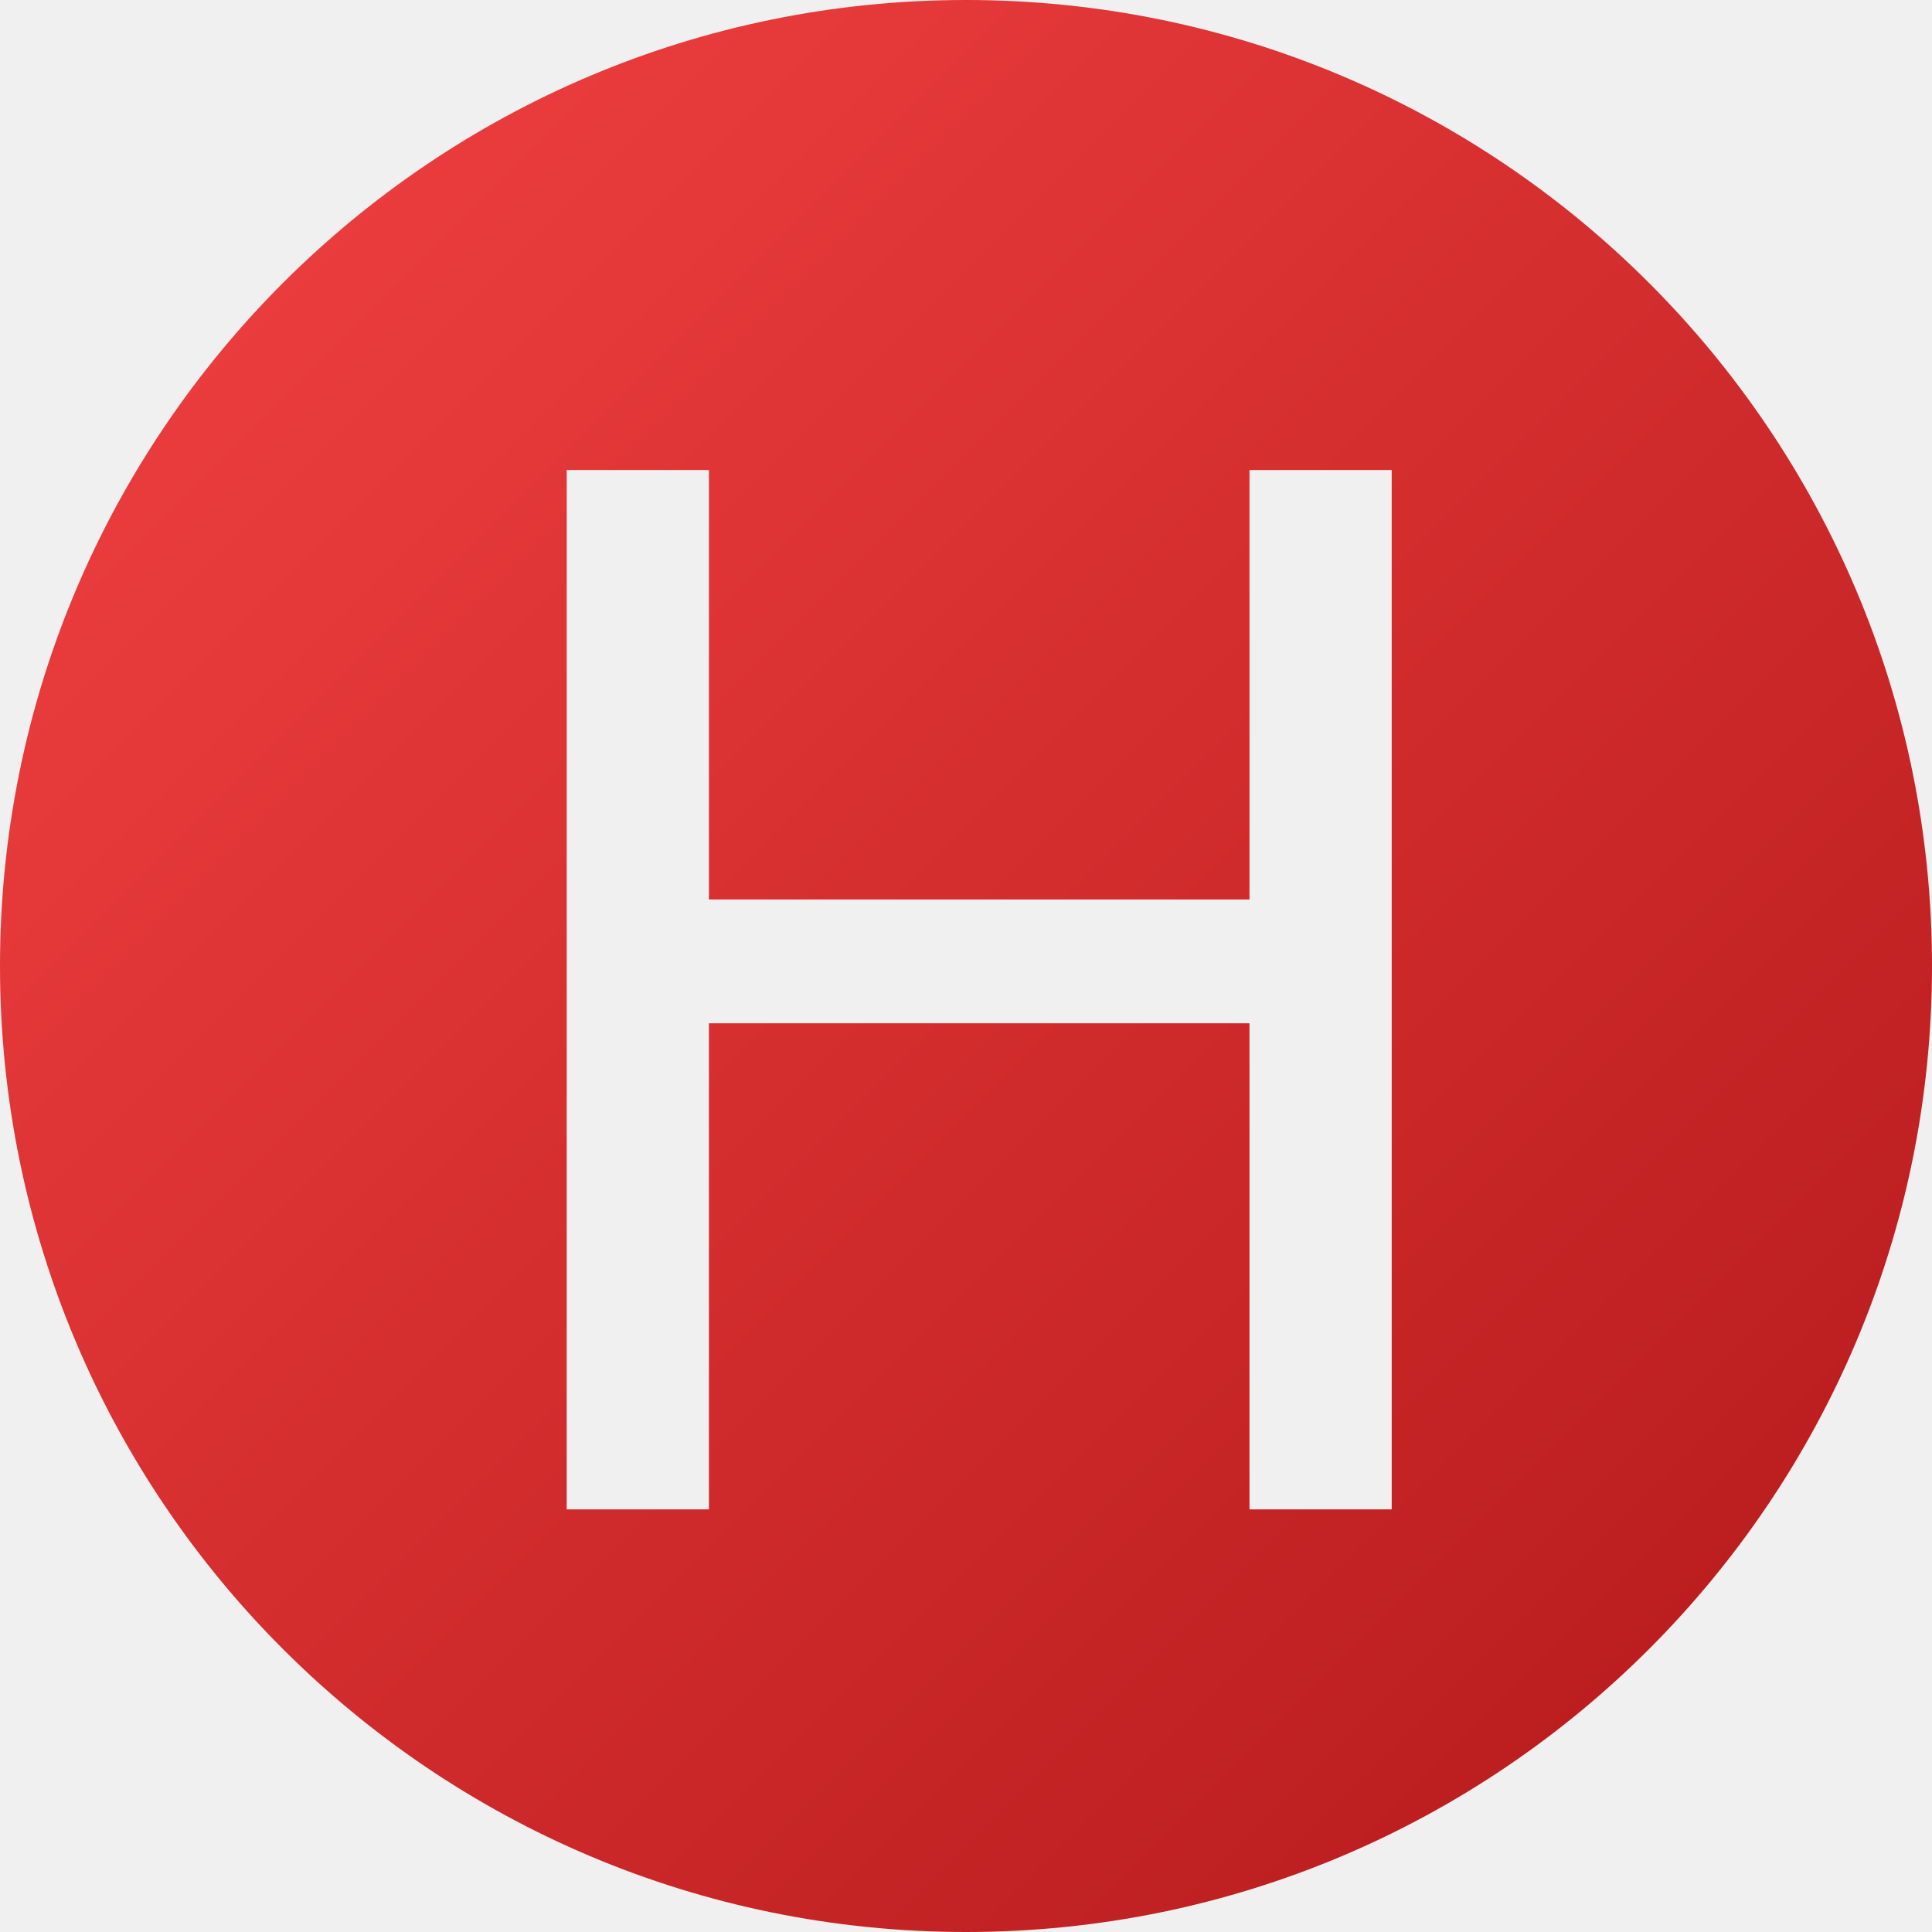
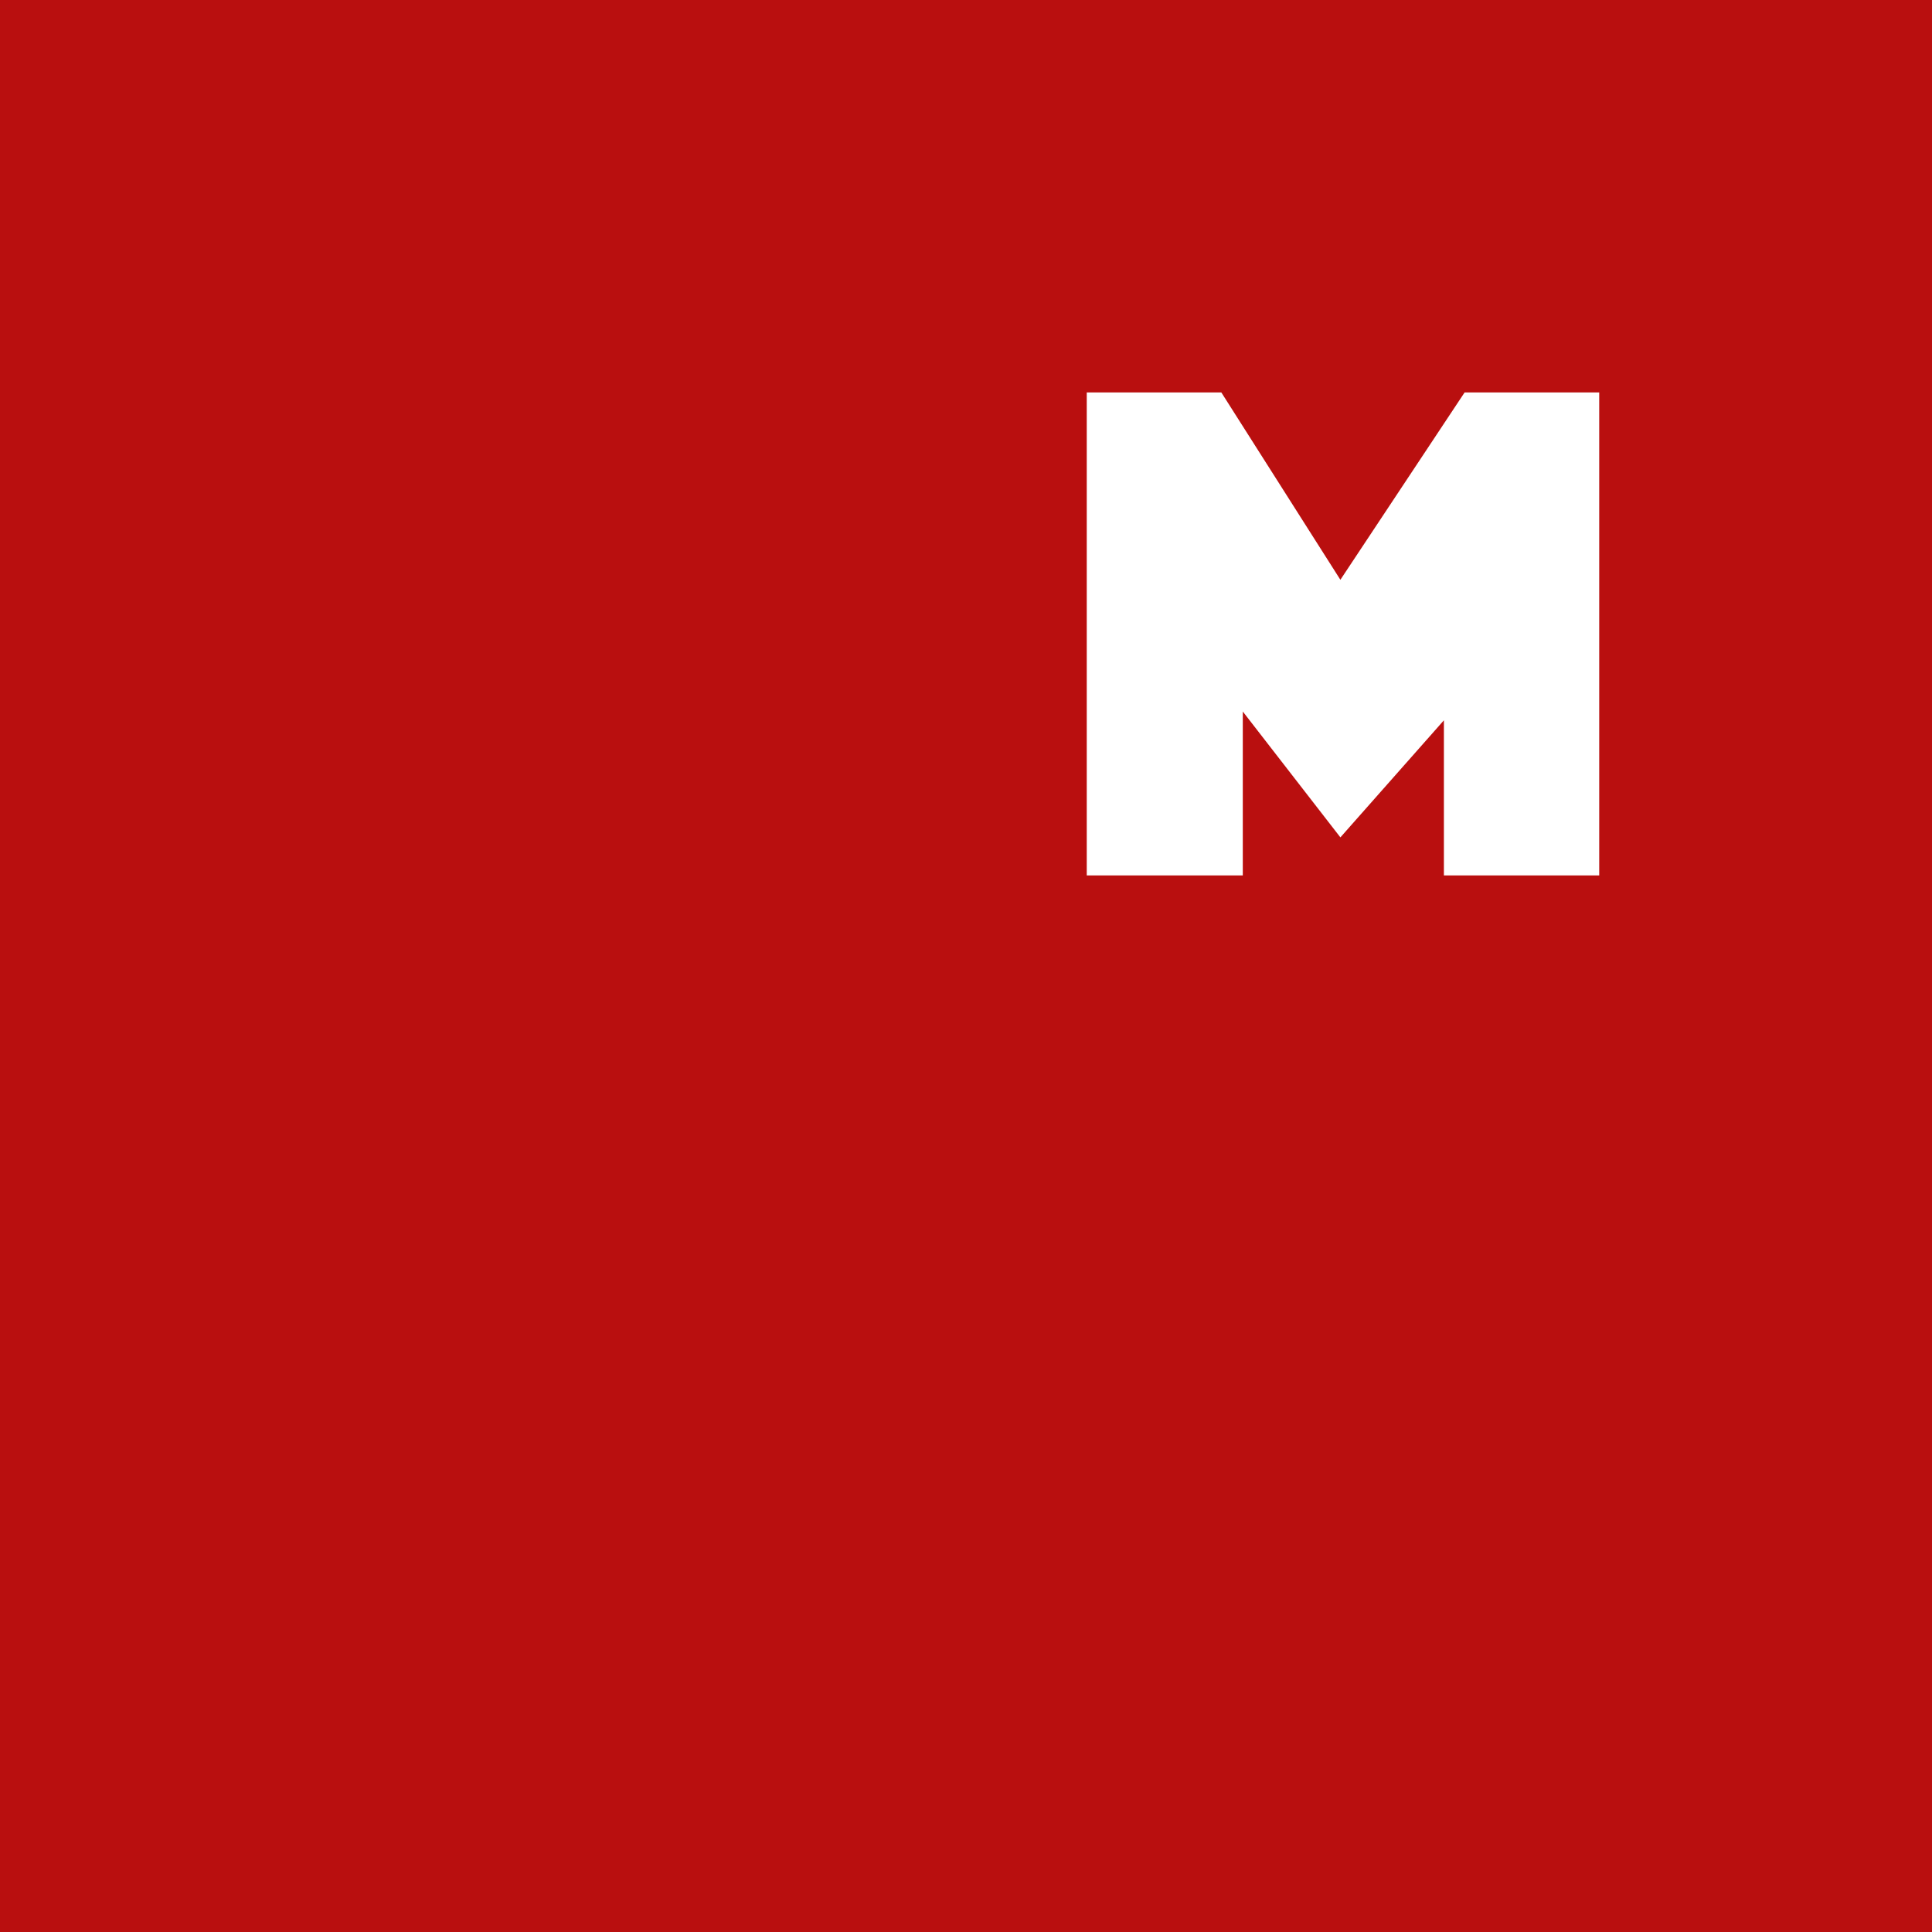
- <svg xmlns="http://www.w3.org/2000/svg" width="64px" height="64px" viewBox="0 0 64 64" version="1.1">
+ <svg xmlns="http://www.w3.org/2000/svg" xmlns:xlink="http://www.w3.org/1999/xlink" width="64px" height="64px" viewBox="0 0 64 64" version="1.1">
  <defs>
-     <linearGradient x1="0%" y1="0%" x2="100%" y2="100%" id="linearGradient-1">
-       <stop stop-color="#F44243" offset="0%" />
-       <stop stop-color="#B21819" offset="100%" />
-     </linearGradient>
+     <rect id="path-1" x="0" y="0" width="64" height="64" />
+     <filter x="-49.2%" y="-25.8%" width="198.4%" height="198.4%" filterUnits="objectBoundingBox" id="filter-2">
+       <feOffset dx="0" dy="15" in="SourceAlpha" result="shadowOffsetOuter1" />
+       <feGaussianBlur stdDeviation="8" in="shadowOffsetOuter1" result="shadowBlurOuter1" />
+       <feColorMatrix values="0 0 0 0 0   0 0 0 0 0   0 0 0 0 0  0 0 0 0.321 0" type="matrix" in="shadowBlurOuter1" />
+     </filter>
  </defs>
-   <g id="favicon-copy-2" stroke="none" stroke-width="1" fill="none" fill-rule="evenodd">
-     <path d="M32,0 C49.673,-3.24649801e-15 64,14.327 64,32 C64,49.673 49.673,64 32,64 C14.327,64 2.164332e-15,49.673 0,32 C-2.164332e-15,14.327 14.327,3.24649801e-15 32,0 Z M23.484,15.57 L18.773,15.57 L18.773,50 L23.484,50 L23.484,33.898 L41.391,33.898 L41.391,50 L46.102,50 L46.102,15.57 L41.391,15.57 L41.391,29.797 L23.484,29.797 L23.484,15.57 Z" id="Combined-Shape" fill="url(#linearGradient-1)" />
+   <g id="Page-1" stroke="none" stroke-width="1" fill="none" fill-rule="evenodd">
+     <g id="Favicon" transform="translate(-262, -368)">
+       <rect fill="#000000" x="0" y="0" width="800" height="800" />
+       <g id="Group-3" transform="translate(262, 368)">
+         <g id="Rectangle">
+           <use fill="black" fill-opacity="1" filter="url(#filter-2)" xlink:href="#path-1" />
+           <use fill="#B90F0F" fill-rule="evenodd" xlink:href="#path-1" />
+         </g>
+         <polygon id="Path" fill="#FFFFFF" points="36 29 36 13 40.458 13 44.402 19.206 48.517 13 52.976 13 52.976 29 47.831 29 47.831 23.861 44.402 27.739 41.169 23.57 41.169 29" />
+       </g>
+     </g>
  </g>
</svg>
